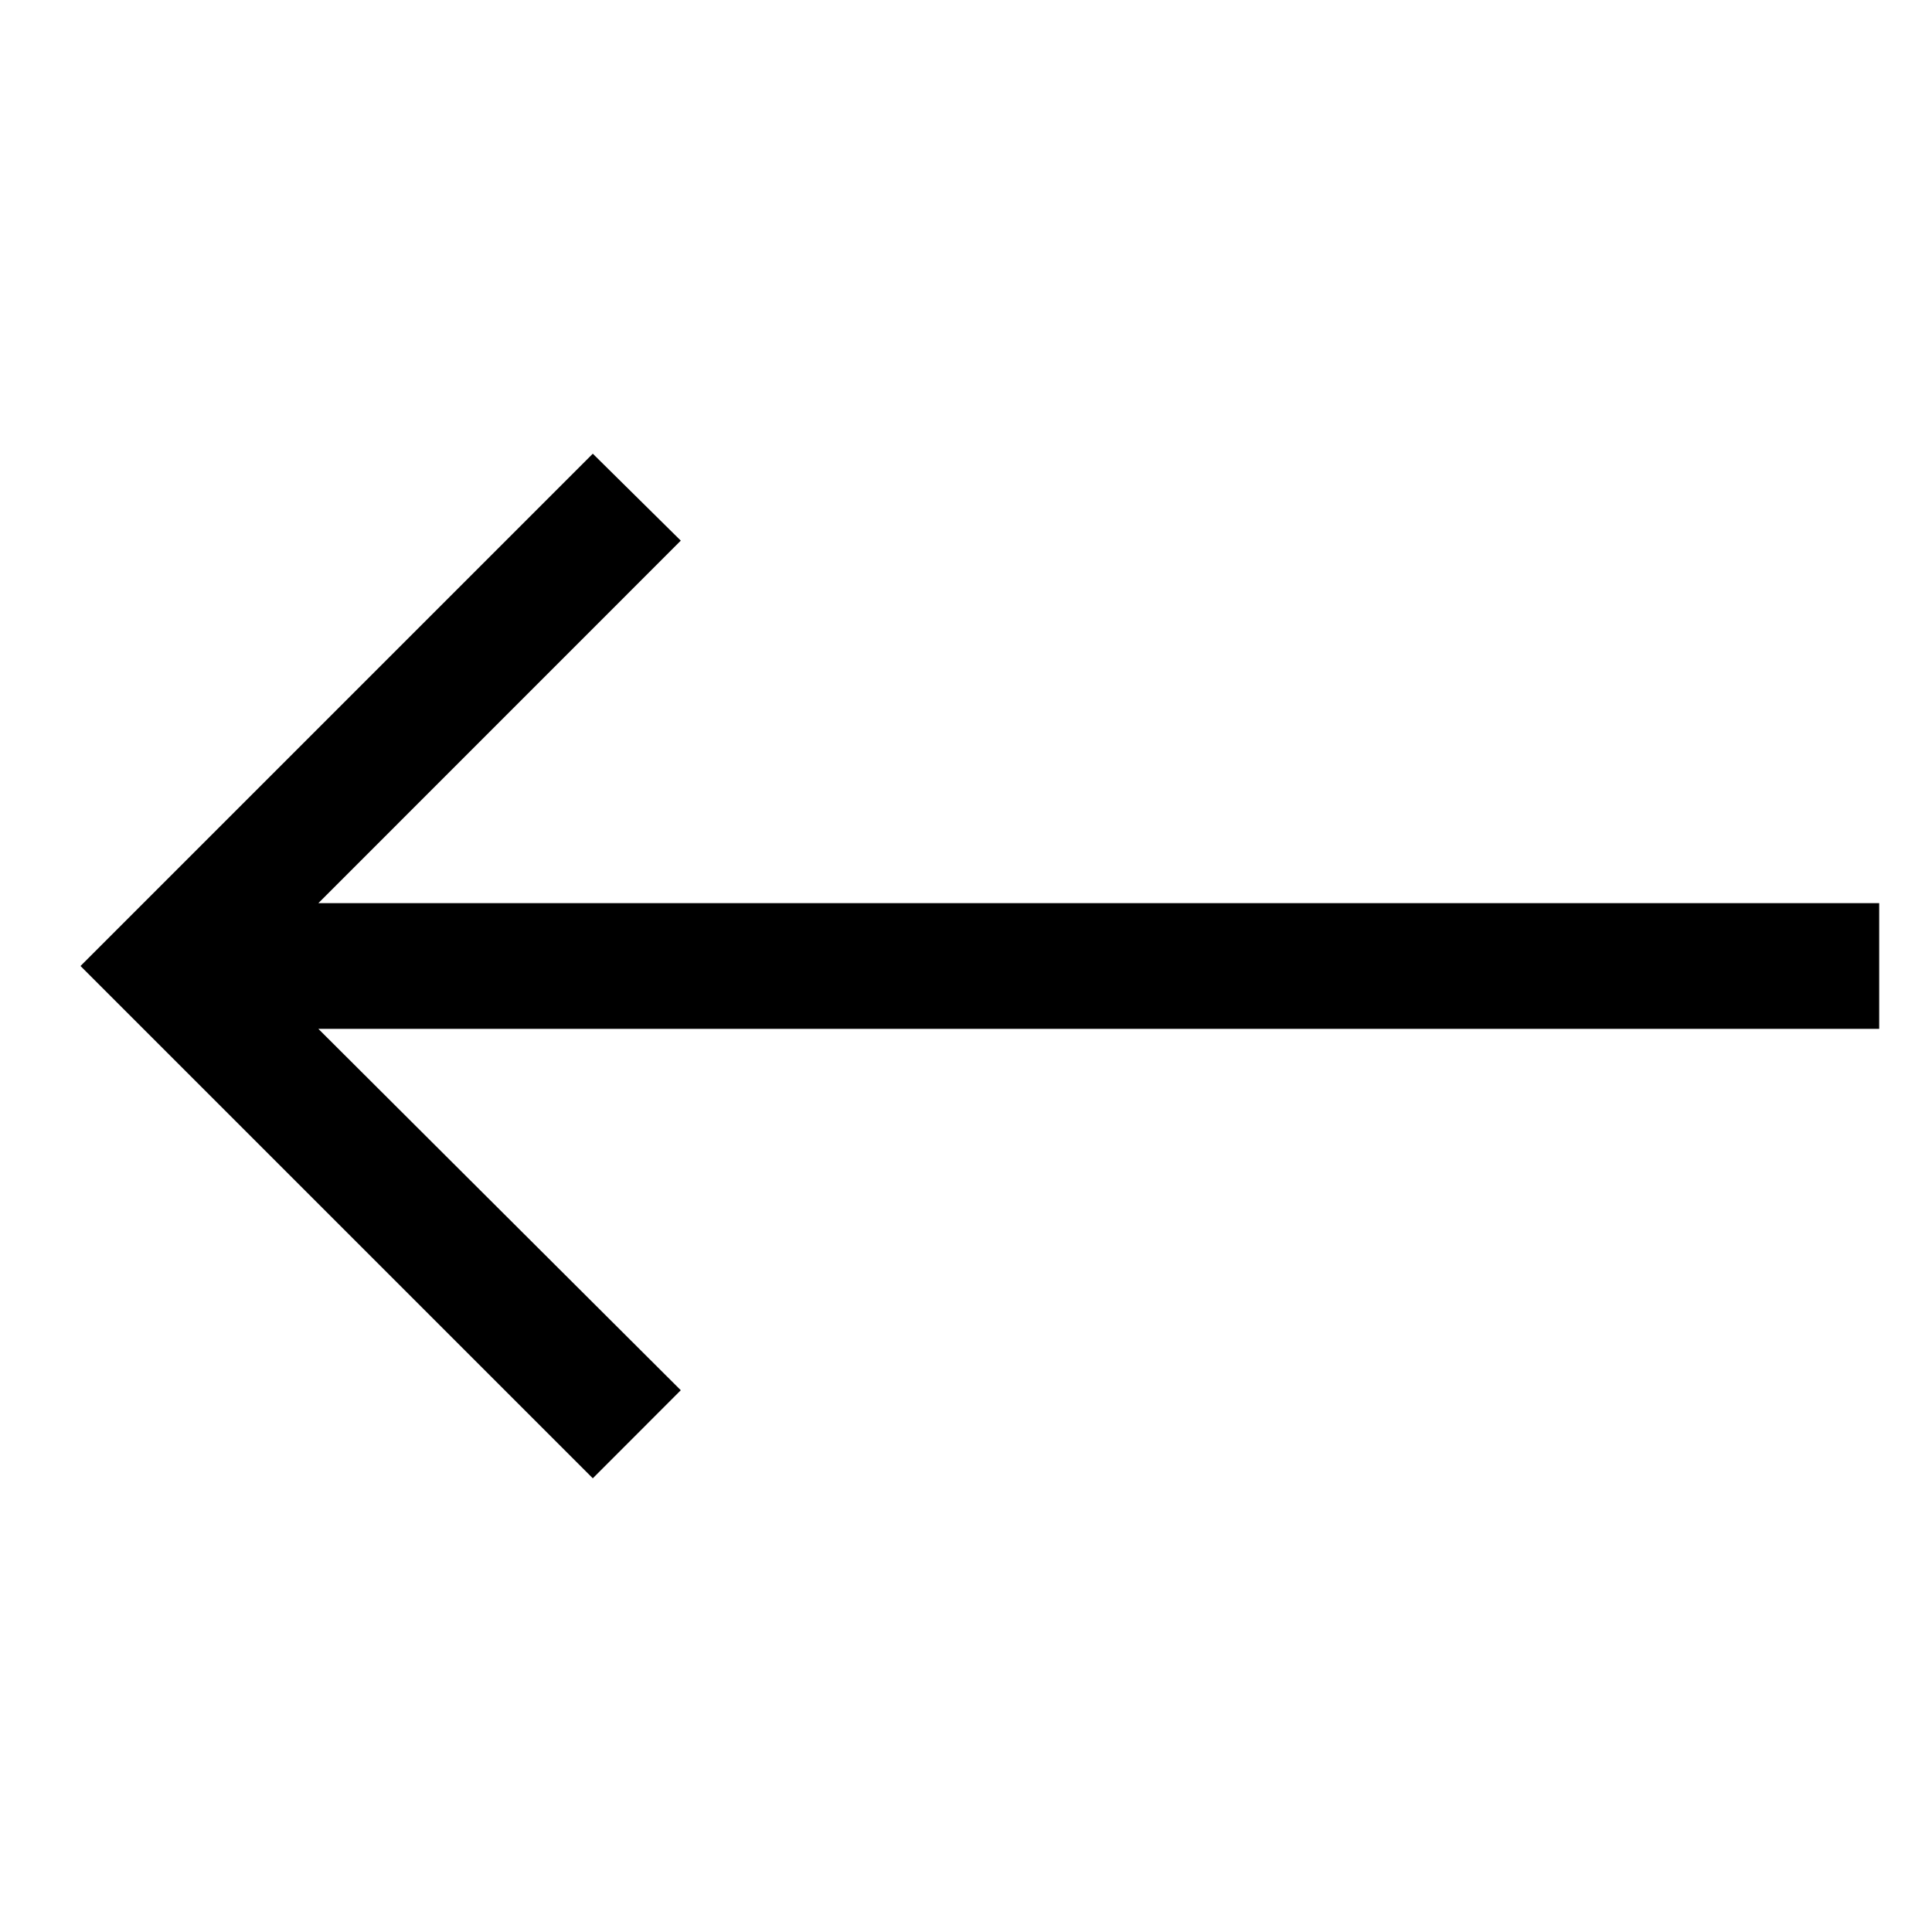
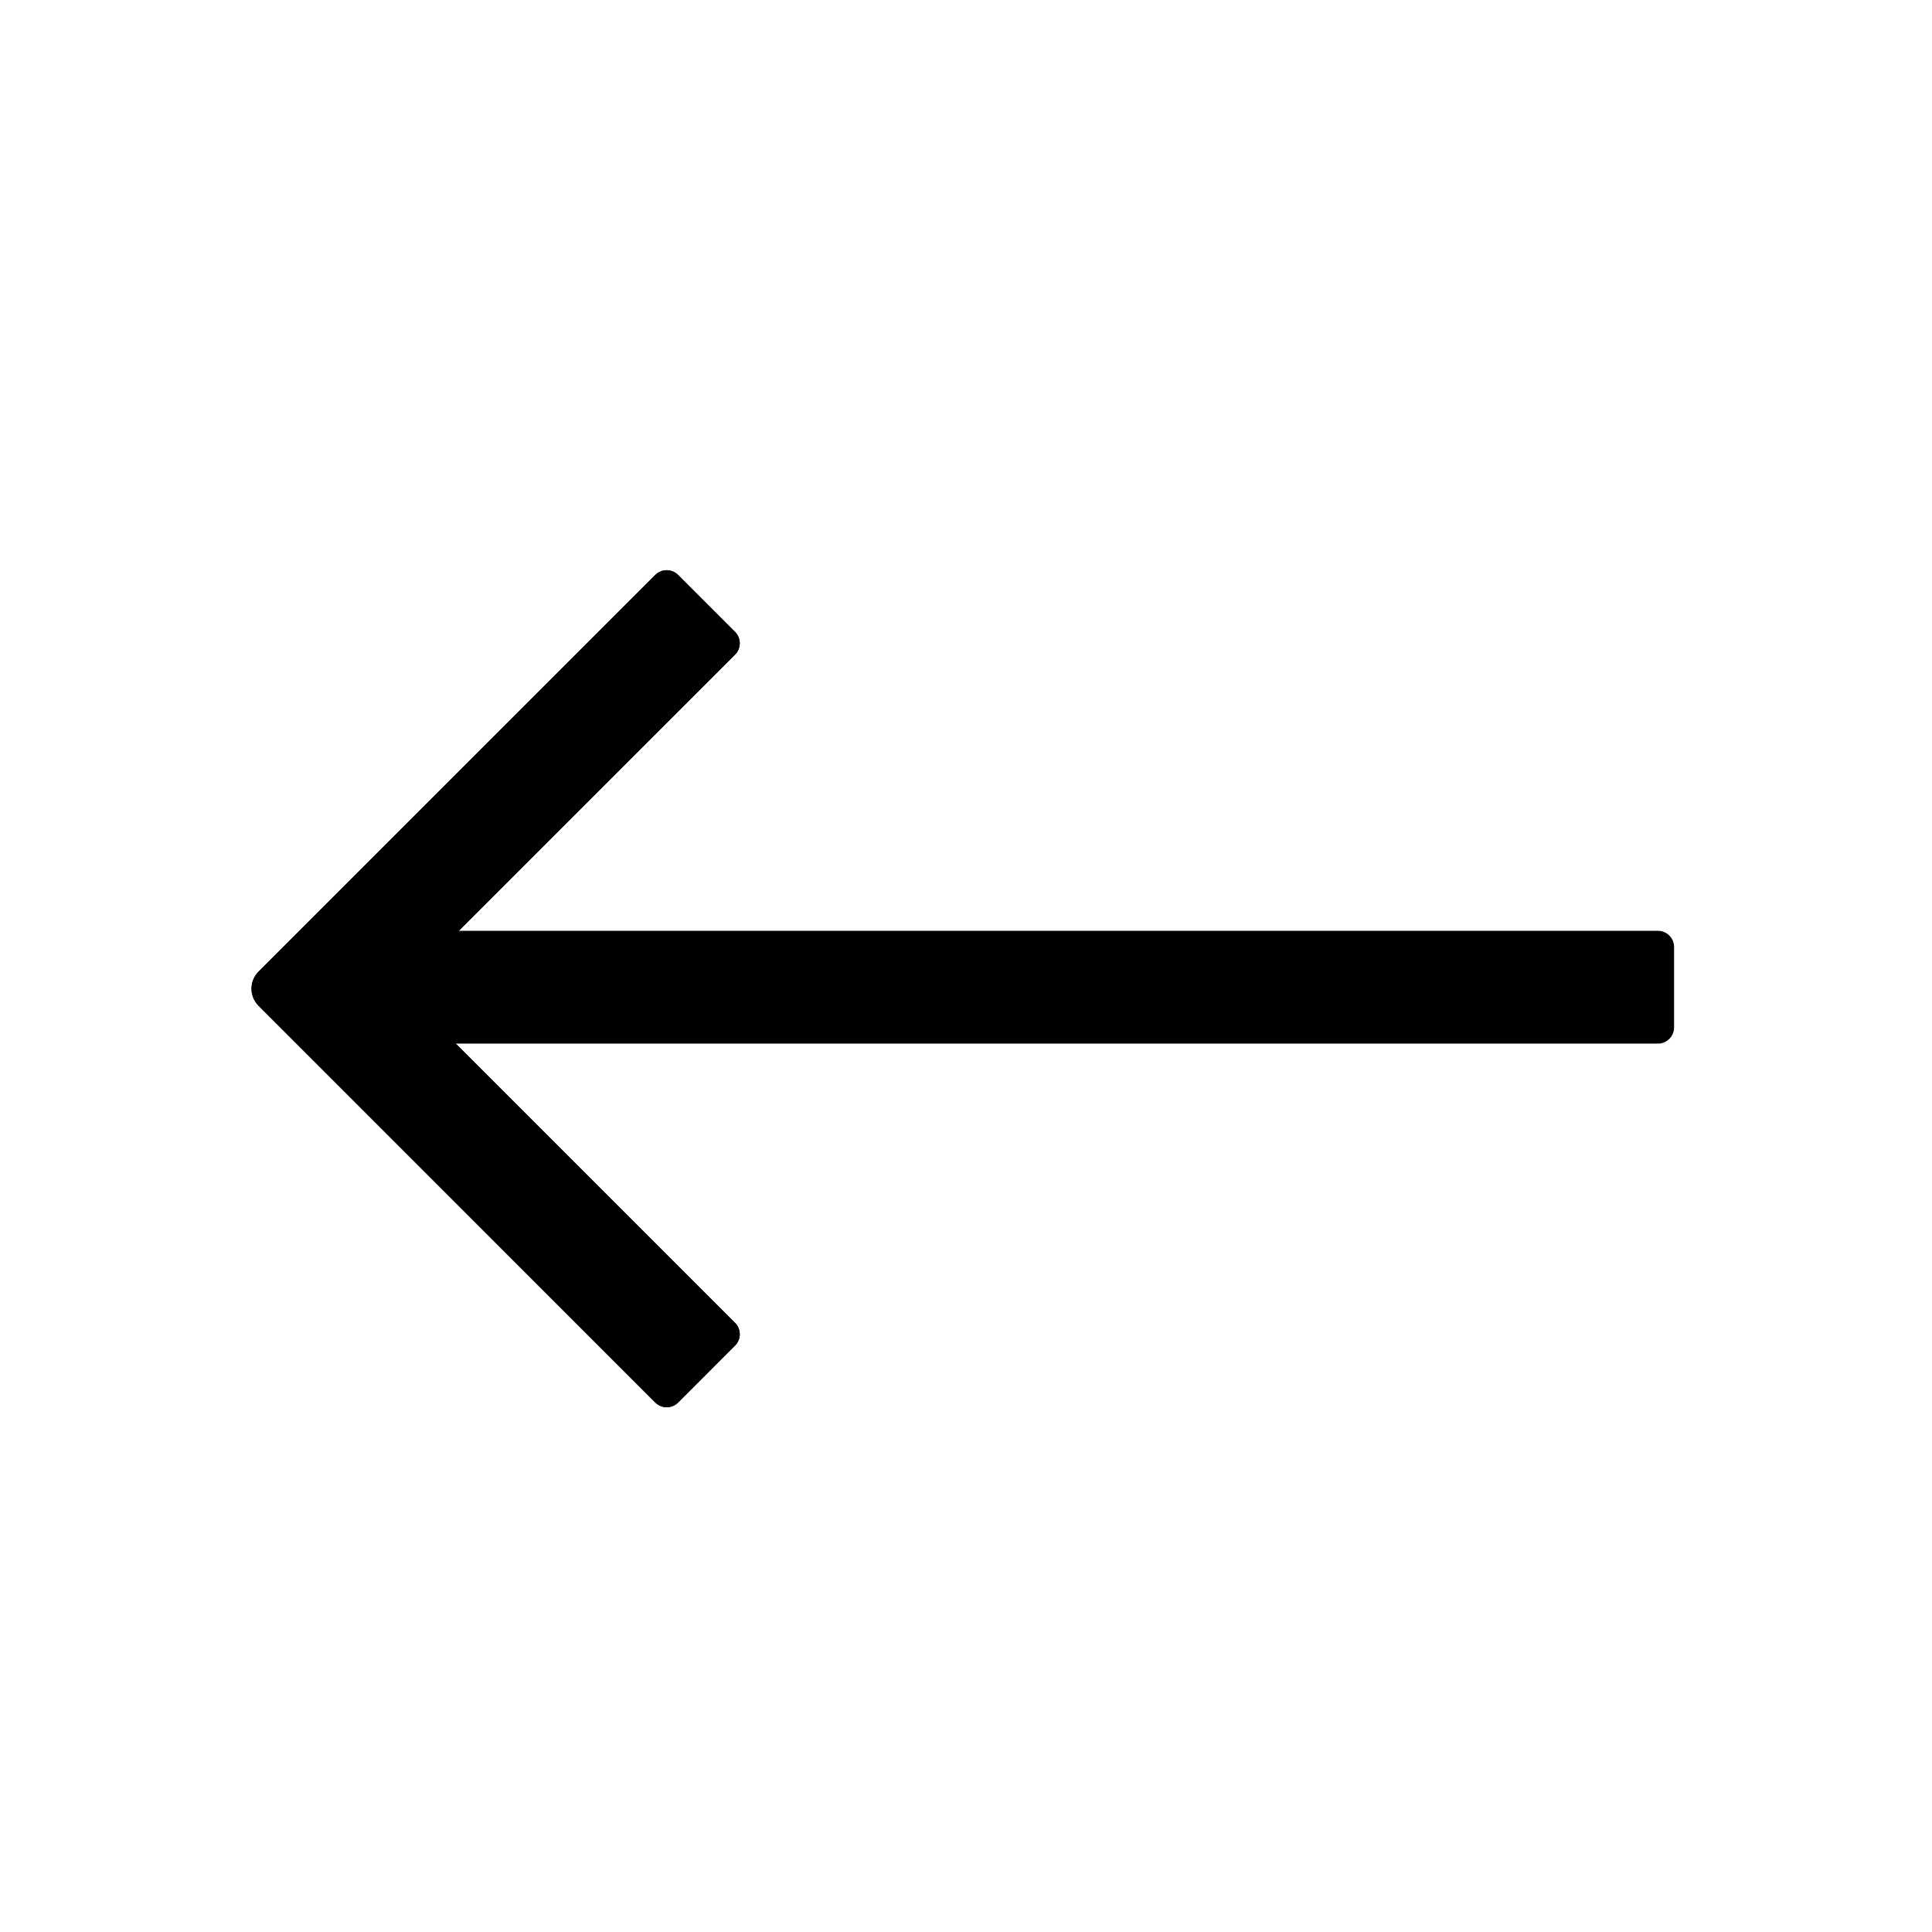
<svg xmlns="http://www.w3.org/2000/svg" width="24" height="24" viewBox="0 0 24 24" fill="none">
-   <path d="M7.364 18.364L8.457 17.27L3.955 12.781H23.344V11.219H3.955L8.457 6.716L7.364 5.636L1 12L7.364 18.364Z" fill="currentColor" />
+   <path d="M8.424 17.423C8.346 17.501 8.219 17.501 8.141 17.423L3.212 12.494C3.095 12.377 3.095 12.187 3.212 12.07L8.141 7.142C8.219 7.064 8.346 7.064 8.424 7.142L9.131 7.85C9.209 7.928 9.209 8.054 9.131 8.132L5.699 11.563L20.596 11.563C20.706 11.563 20.796 11.653 20.796 11.764L20.796 12.764C20.796 12.874 20.706 12.964 20.596 12.964L5.662 12.964L9.131 16.433C9.209 16.511 9.209 16.637 9.131 16.715L8.424 17.423Z" fill="currentColor" />
+   <path d="M8.14 7.142C8.219 7.064 8.345 7.064 8.423 7.142L9.131 7.849C9.209 7.927 9.209 8.054 9.131 8.132L4.98 12.282L9.131 16.433C9.209 16.511 9.209 16.637 9.131 16.715L8.423 17.423C8.345 17.501 8.219 17.501 8.14 17.423L3.212 12.494C3.095 12.377 3.095 12.187 3.212 12.07L8.14 7.142Z" fill="currentColor" />
</svg>
